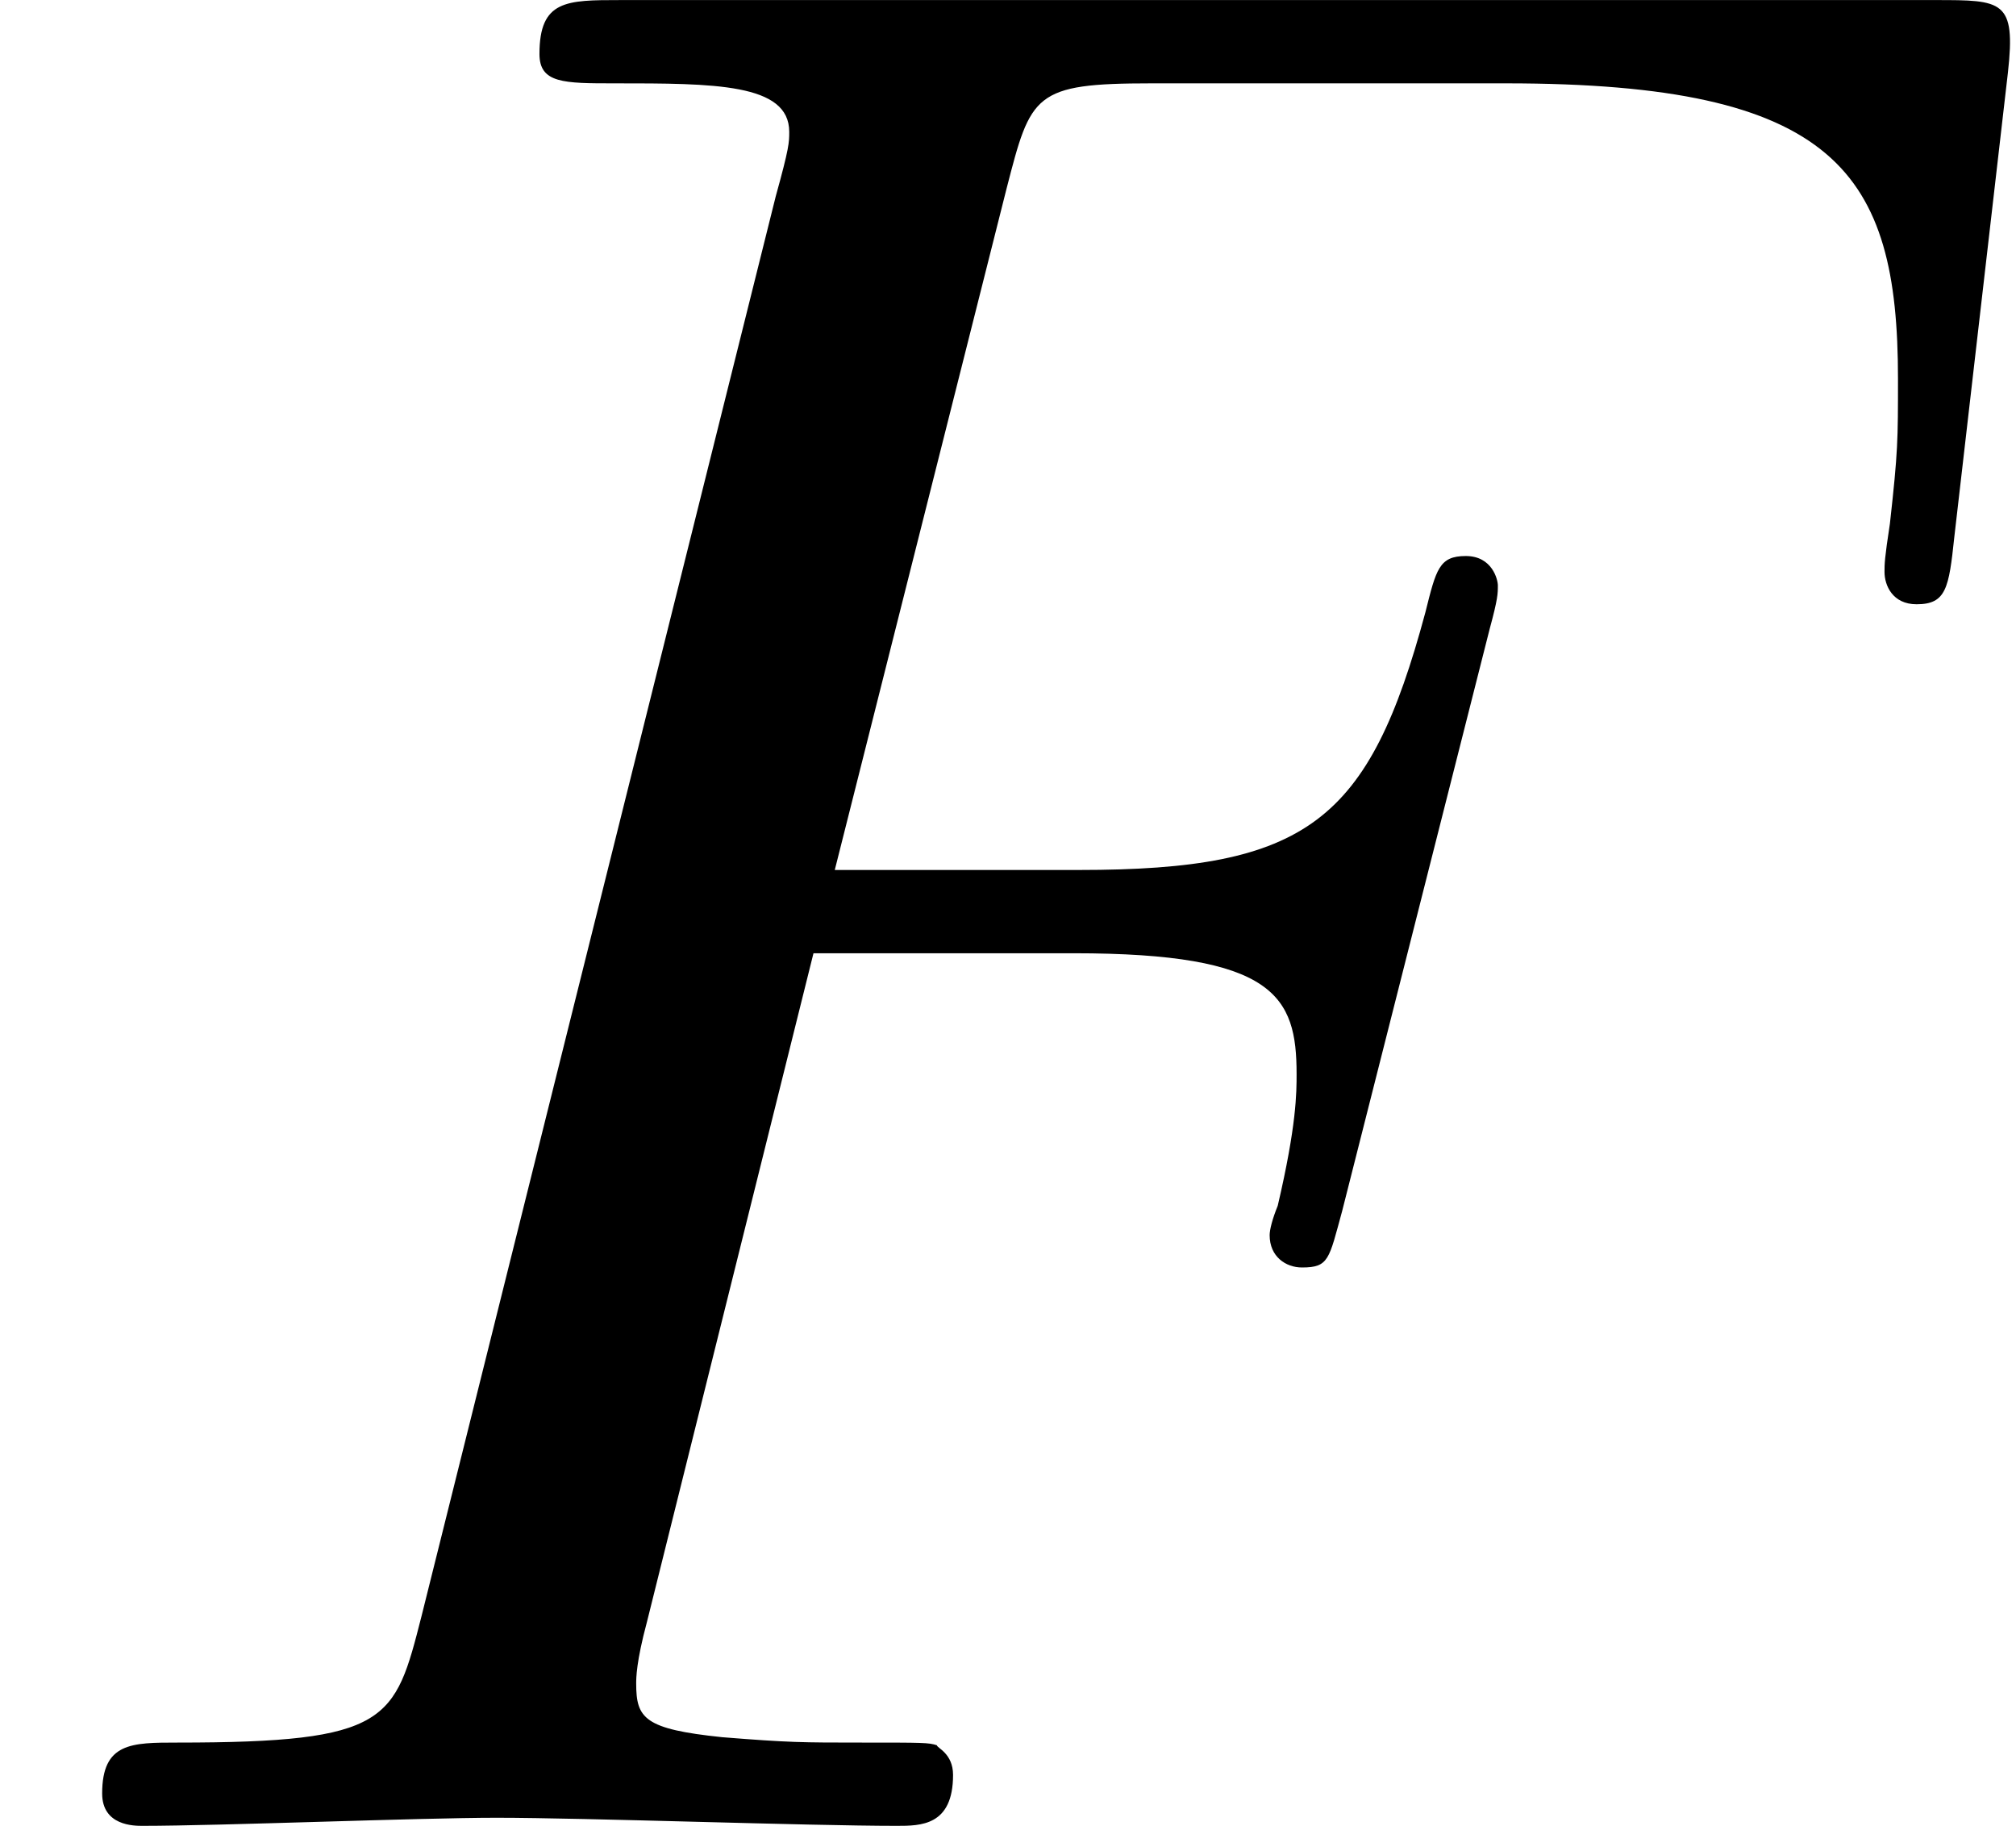
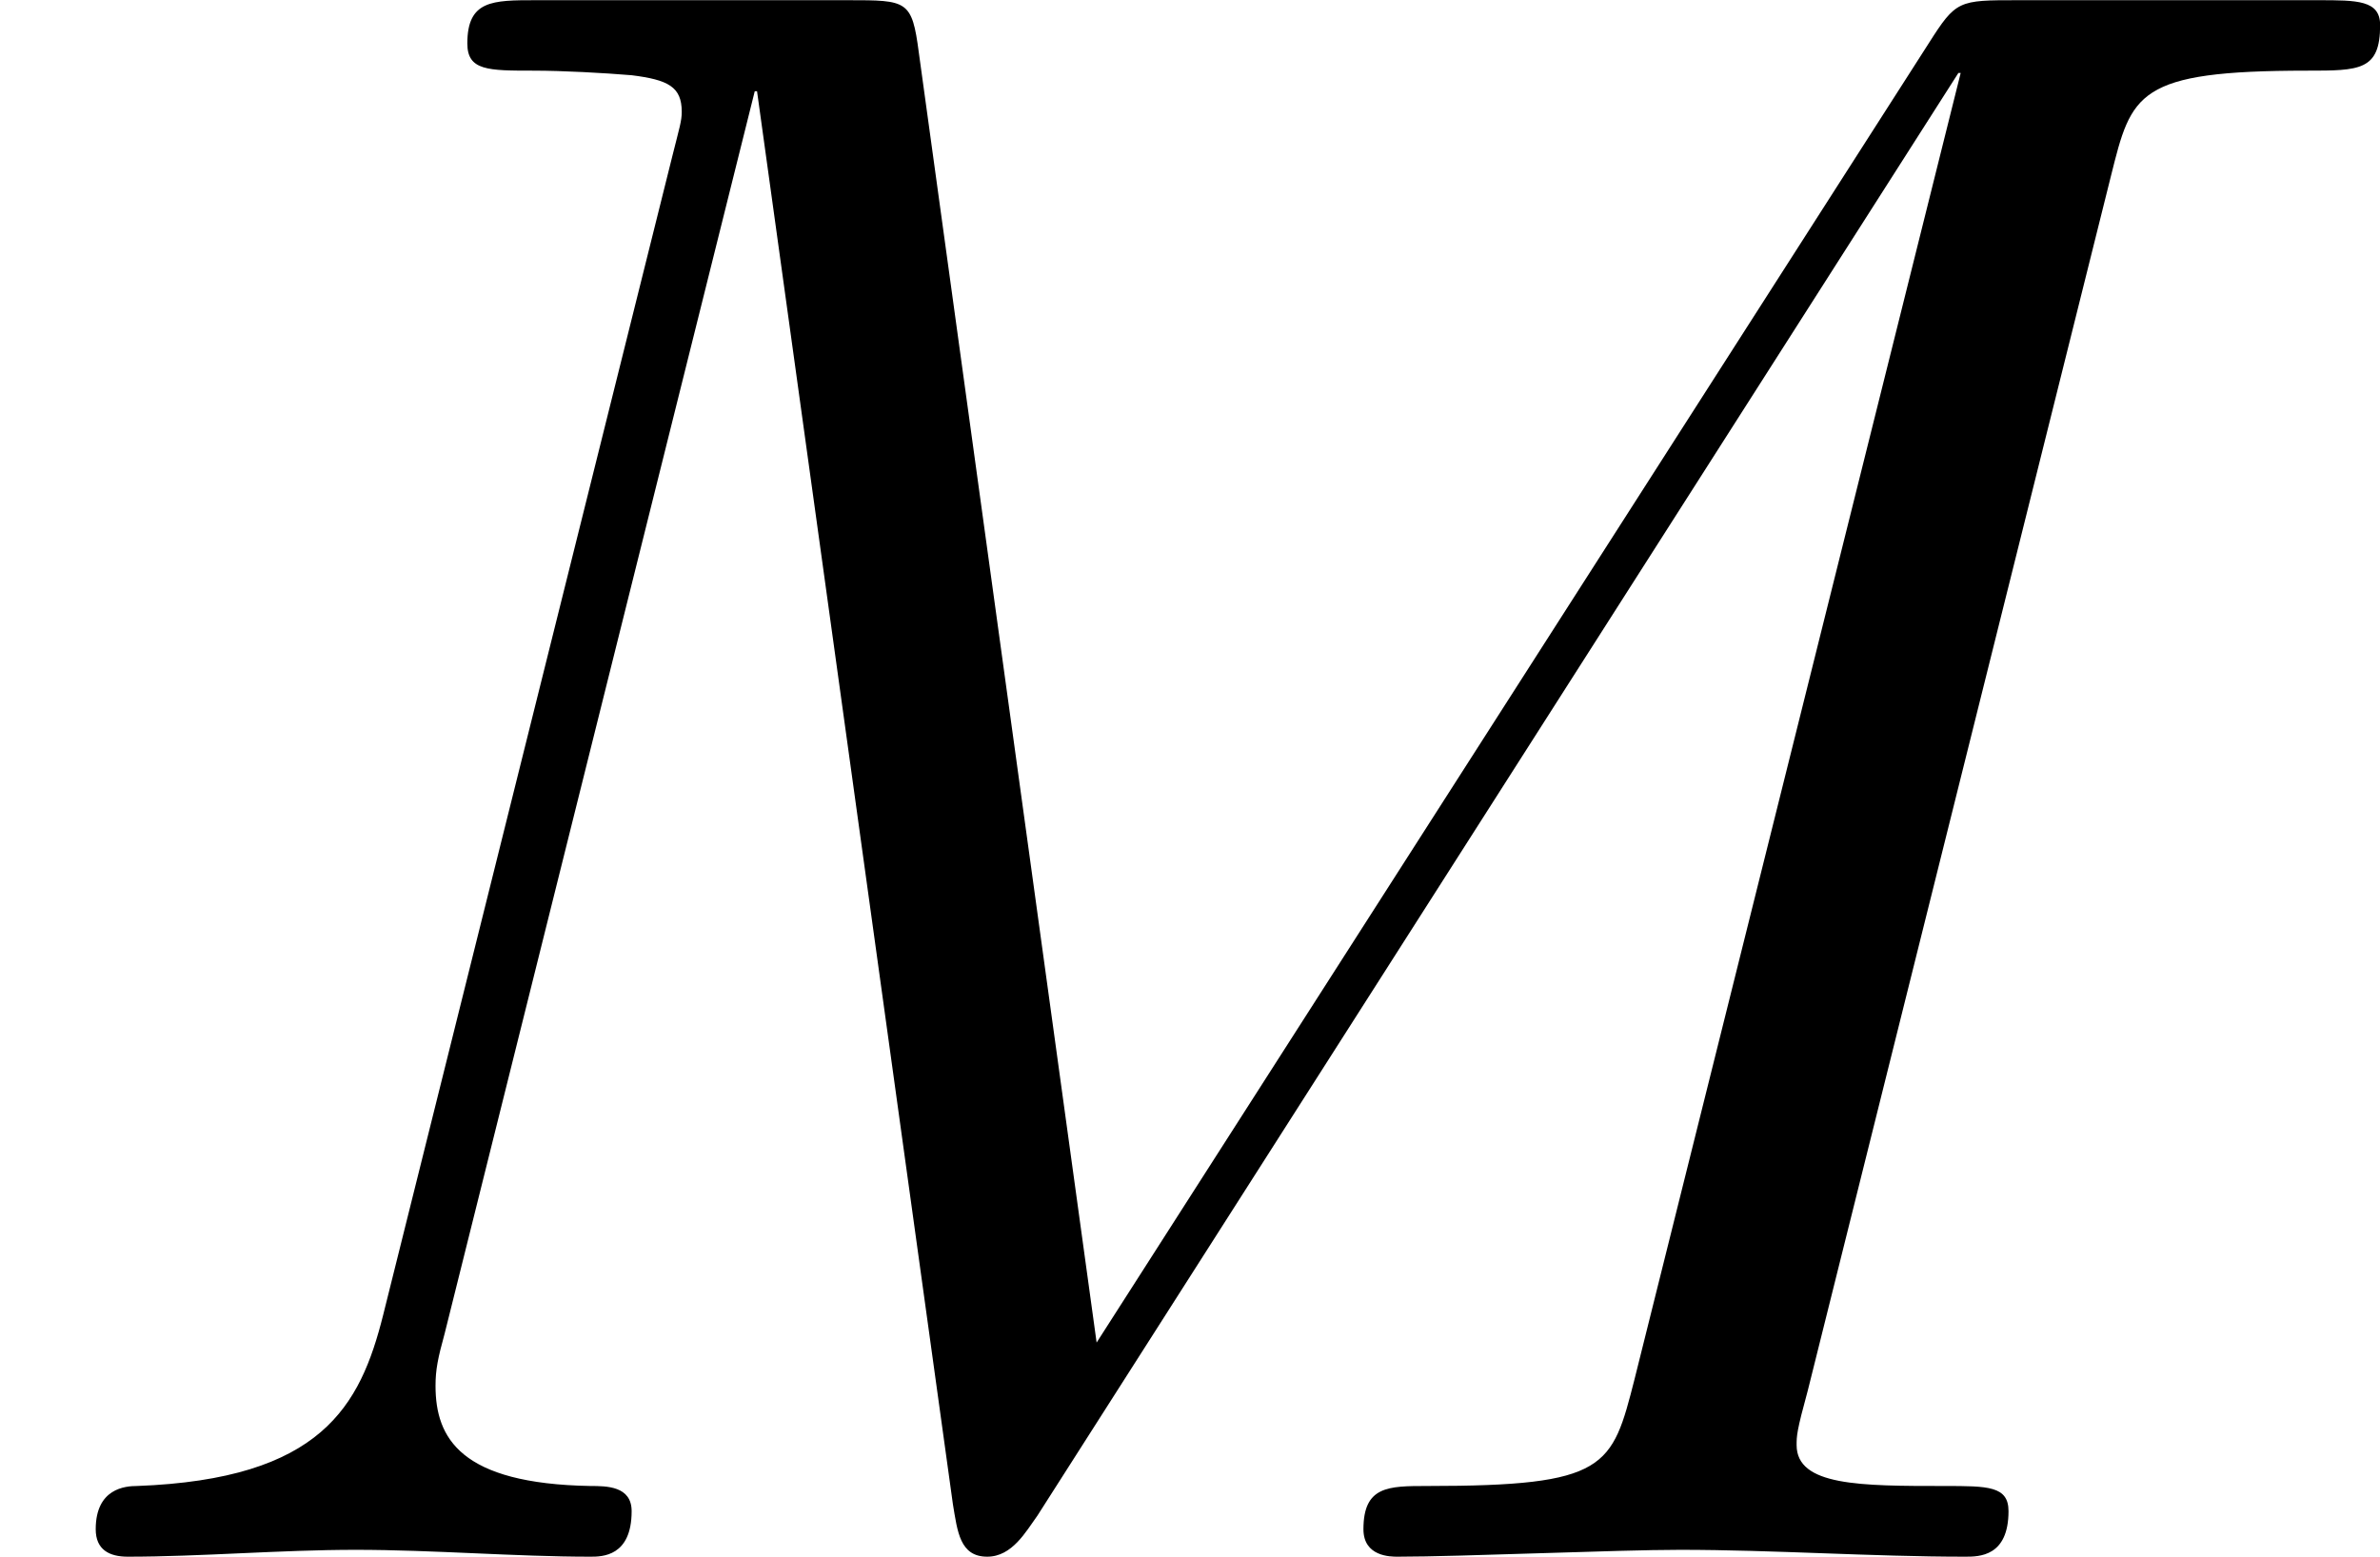
- <svg xmlns="http://www.w3.org/2000/svg" xmlns:xlink="http://www.w3.org/1999/xlink" version="1.1" width="10.475pt" height="9.484pt" viewBox="5.037 488.447 10.475 9.484">
+ <svg xmlns="http://www.w3.org/2000/svg" xmlns:xlink="http://www.w3.org/1999/xlink" version="1.1" width="14.561pt" height="9.526pt" viewBox="4.649 605.566 14.561 9.526">
  <defs>
-     <path id="g8-70" d="M3.019 -3.238H3.985C4.732 -3.238 4.812 -3.078 4.812 -2.79C4.812 -2.72 4.812 -2.6 4.742 -2.301C4.722 -2.252 4.712 -2.212 4.712 -2.192C4.712 -2.112 4.772 -2.072 4.832 -2.072C4.932 -2.072 4.932 -2.102 4.981 -2.281L5.529 -4.443C5.559 -4.553 5.559 -4.573 5.559 -4.603C5.559 -4.623 5.539 -4.712 5.44 -4.712S5.33 -4.663 5.29 -4.503C5.081 -3.726 4.852 -3.547 4.005 -3.547H3.098L3.736 -6.077C3.826 -6.426 3.836 -6.466 4.274 -6.466H5.589C6.814 -6.466 7.044 -6.137 7.044 -5.37C7.044 -5.141 7.044 -5.101 7.014 -4.832C6.994 -4.702 6.994 -4.682 6.994 -4.653C6.994 -4.603 7.024 -4.533 7.113 -4.533C7.223 -4.533 7.233 -4.593 7.253 -4.782L7.452 -6.506C7.482 -6.775 7.432 -6.775 7.183 -6.775H2.301C2.102 -6.775 2.002 -6.775 2.002 -6.575C2.002 -6.466 2.092 -6.466 2.281 -6.466C2.65 -6.466 2.929 -6.466 2.929 -6.286C2.929 -6.247 2.929 -6.227 2.879 -6.047L1.564 -0.777C1.465 -0.389 1.445 -0.309 0.658 -0.309C0.488 -0.309 0.379 -0.309 0.379 -0.12C0.379 0 0.498 0 0.528 0C0.817 0 1.554 -0.03 1.843 -0.03C2.172 -0.03 2.999 0 3.328 0C3.417 0 3.537 0 3.537 -0.189C3.537 -0.269 3.477 -0.289 3.477 -0.299C3.447 -0.309 3.427 -0.309 3.198 -0.309C2.979 -0.309 2.929 -0.309 2.68 -0.329C2.391 -0.359 2.361 -0.399 2.361 -0.528C2.361 -0.548 2.361 -0.608 2.401 -0.757L3.019 -3.238Z" />
+     <path id="g8-77" d="M9.225 -6.037C9.315 -6.396 9.335 -6.496 10.082 -6.496C10.311 -6.496 10.401 -6.496 10.401 -6.695C10.401 -6.804 10.301 -6.804 10.132 -6.804H8.817C8.558 -6.804 8.548 -6.804 8.428 -6.615L4.792 -0.936L4.015 -6.575C3.985 -6.804 3.965 -6.804 3.706 -6.804H2.341C2.152 -6.804 2.042 -6.804 2.042 -6.615C2.042 -6.496 2.132 -6.496 2.331 -6.496C2.461 -6.496 2.64 -6.486 2.76 -6.476C2.919 -6.456 2.979 -6.426 2.979 -6.316C2.979 -6.276 2.969 -6.247 2.939 -6.127L1.674 -1.056C1.574 -0.658 1.405 -0.339 0.598 -0.309C0.548 -0.309 0.418 -0.299 0.418 -0.12C0.418 -0.03 0.478 0 0.558 0C0.877 0 1.225 -0.03 1.554 -0.03C1.893 -0.03 2.252 0 2.58 0C2.63 0 2.76 0 2.76 -0.199C2.76 -0.309 2.65 -0.309 2.58 -0.309C2.012 -0.319 1.903 -0.518 1.903 -0.747C1.903 -0.817 1.913 -0.867 1.943 -0.976L3.298 -6.406H3.308L4.164 -0.229C4.184 -0.11 4.194 0 4.314 0C4.423 0 4.483 -0.11 4.533 -0.179L8.558 -6.486H8.568L7.143 -0.777C7.044 -0.389 7.024 -0.309 6.237 -0.309C6.067 -0.309 5.958 -0.309 5.958 -0.12C5.958 0 6.077 0 6.107 0C6.386 0 7.064 -0.03 7.342 -0.03C7.751 -0.03 8.179 0 8.588 0C8.648 0 8.777 0 8.777 -0.199C8.777 -0.309 8.687 -0.309 8.498 -0.309C8.13 -0.309 7.851 -0.309 7.851 -0.488C7.851 -0.528 7.851 -0.548 7.9 -0.727L9.225 -6.037Z" />
  </defs>
  <g id="page1" transform="matrix(1.4 0 0 1.4 0 0)">
-     <use x="3.598" y="355.666" xlink:href="#g8-70" />
+     <use x="3.321" y="439.352" xlink:href="#g8-77" />
  </g>
</svg>
